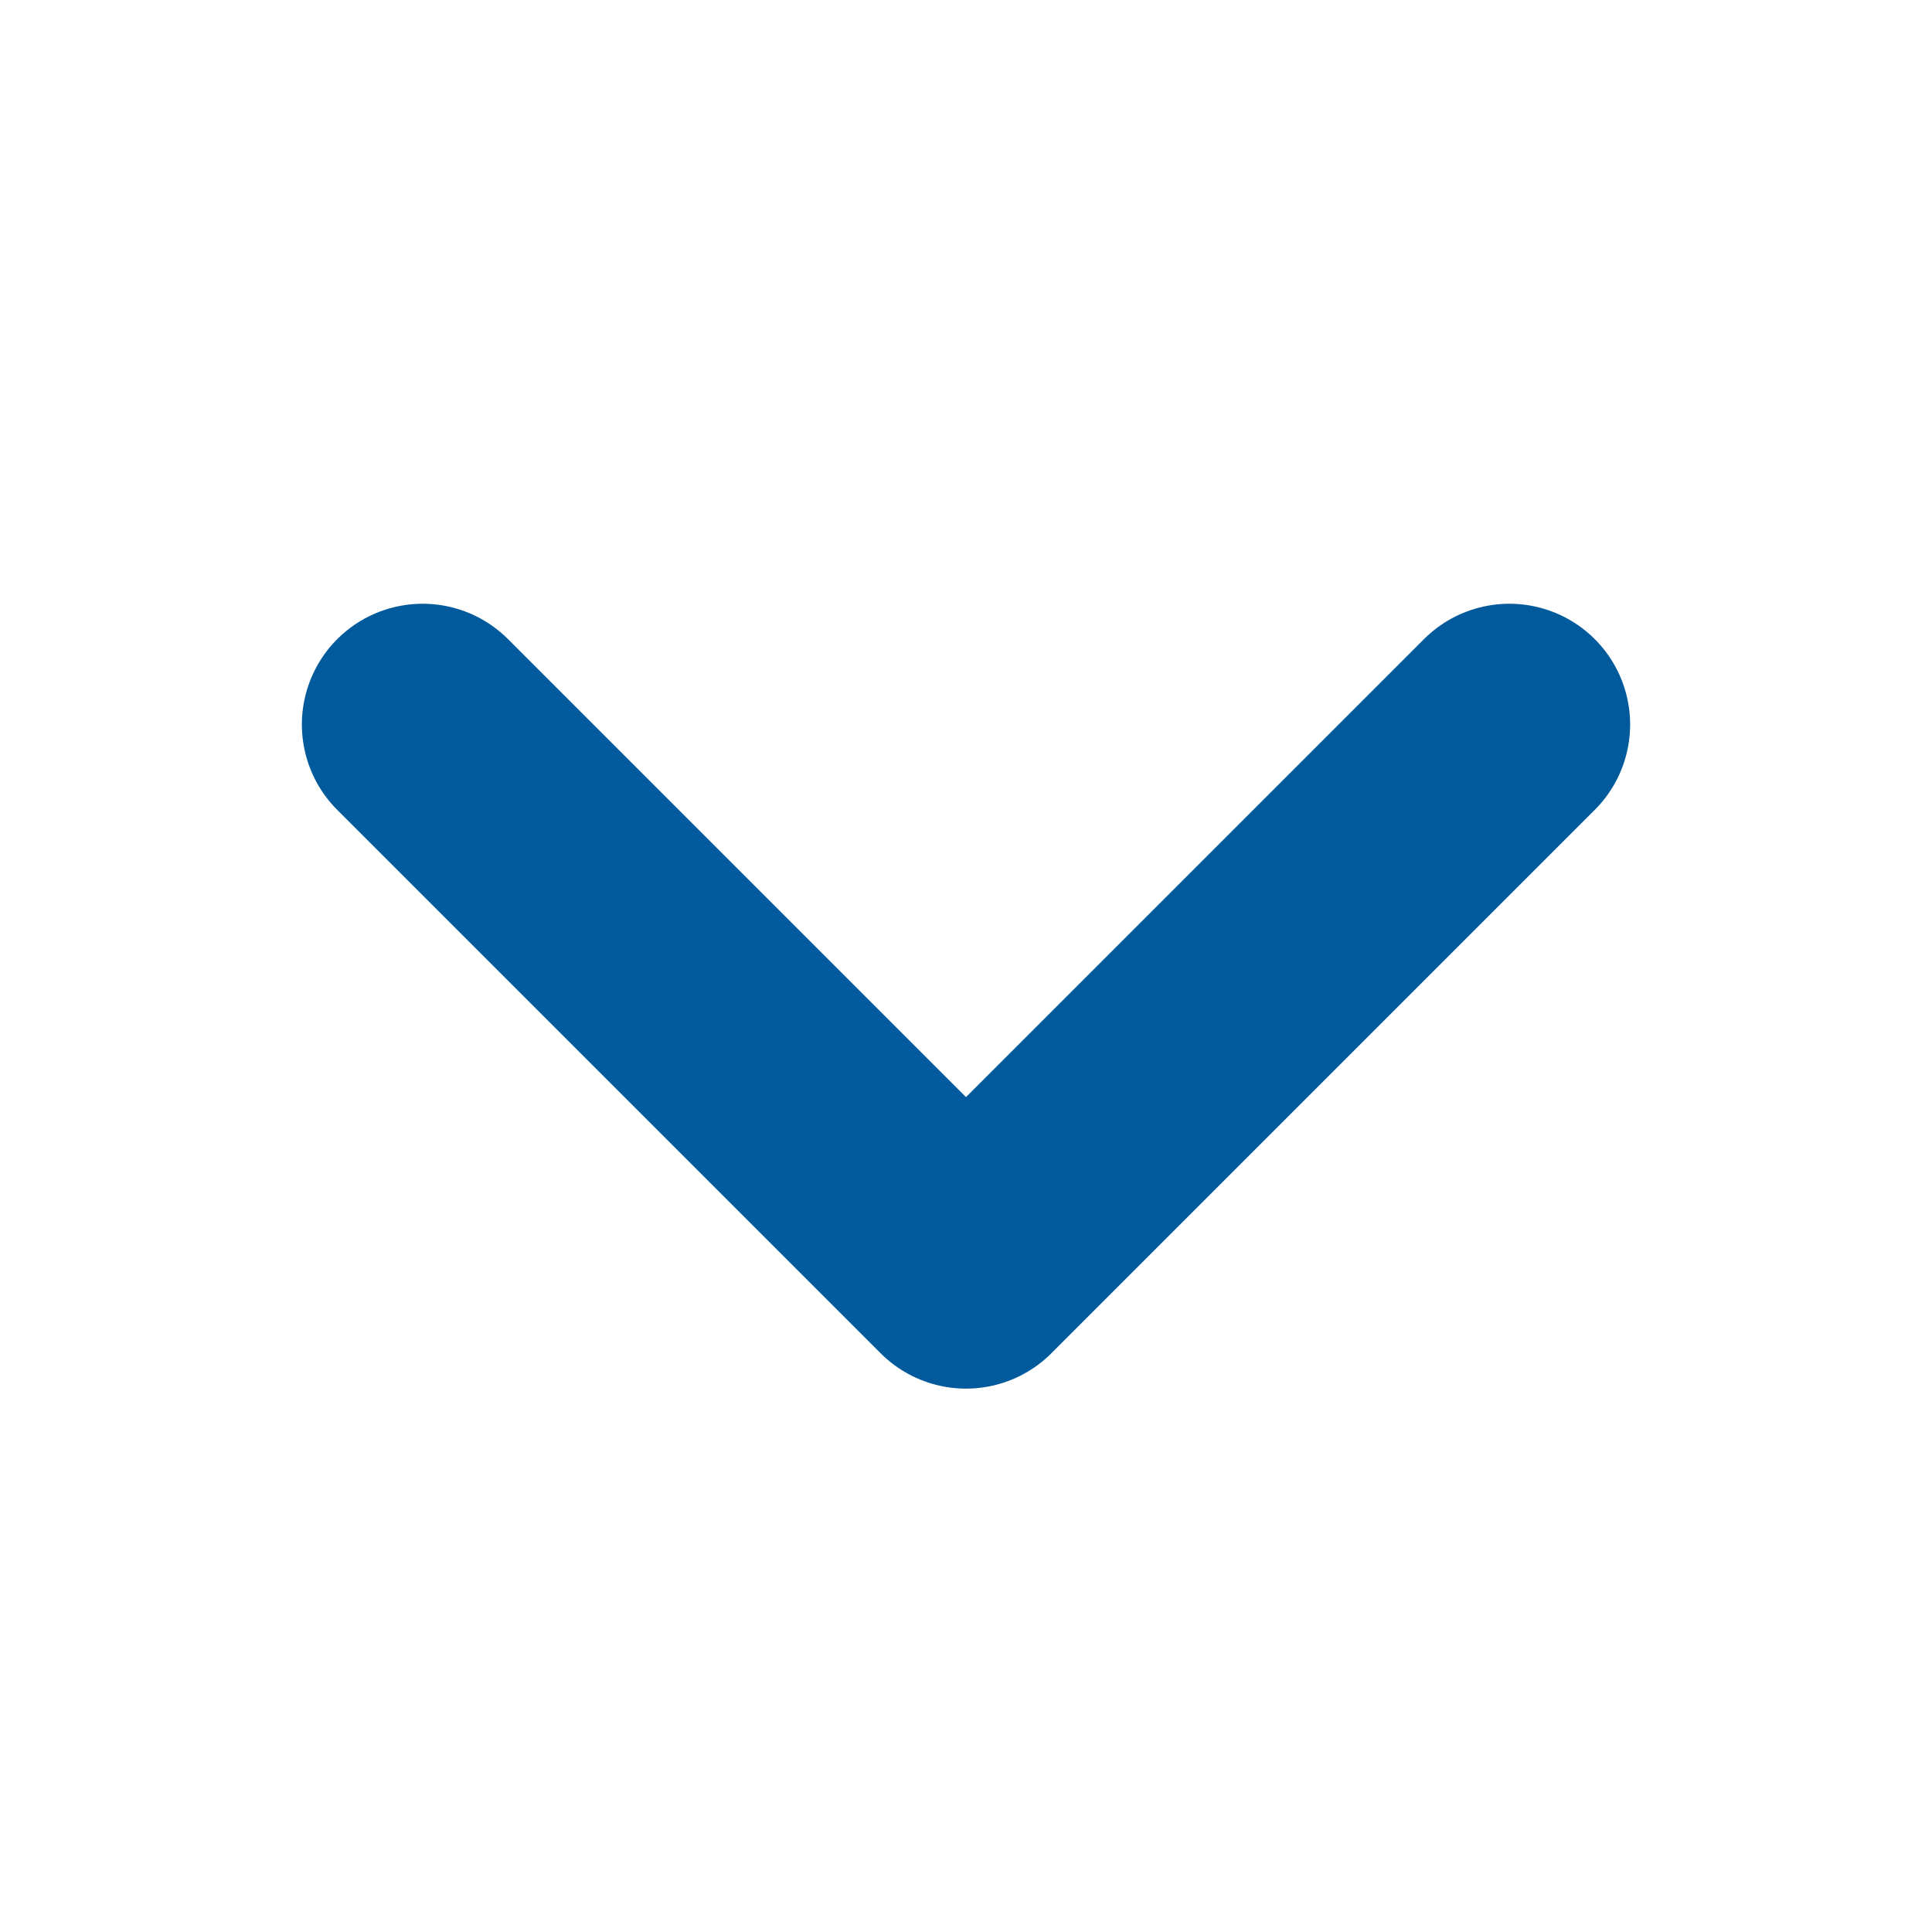
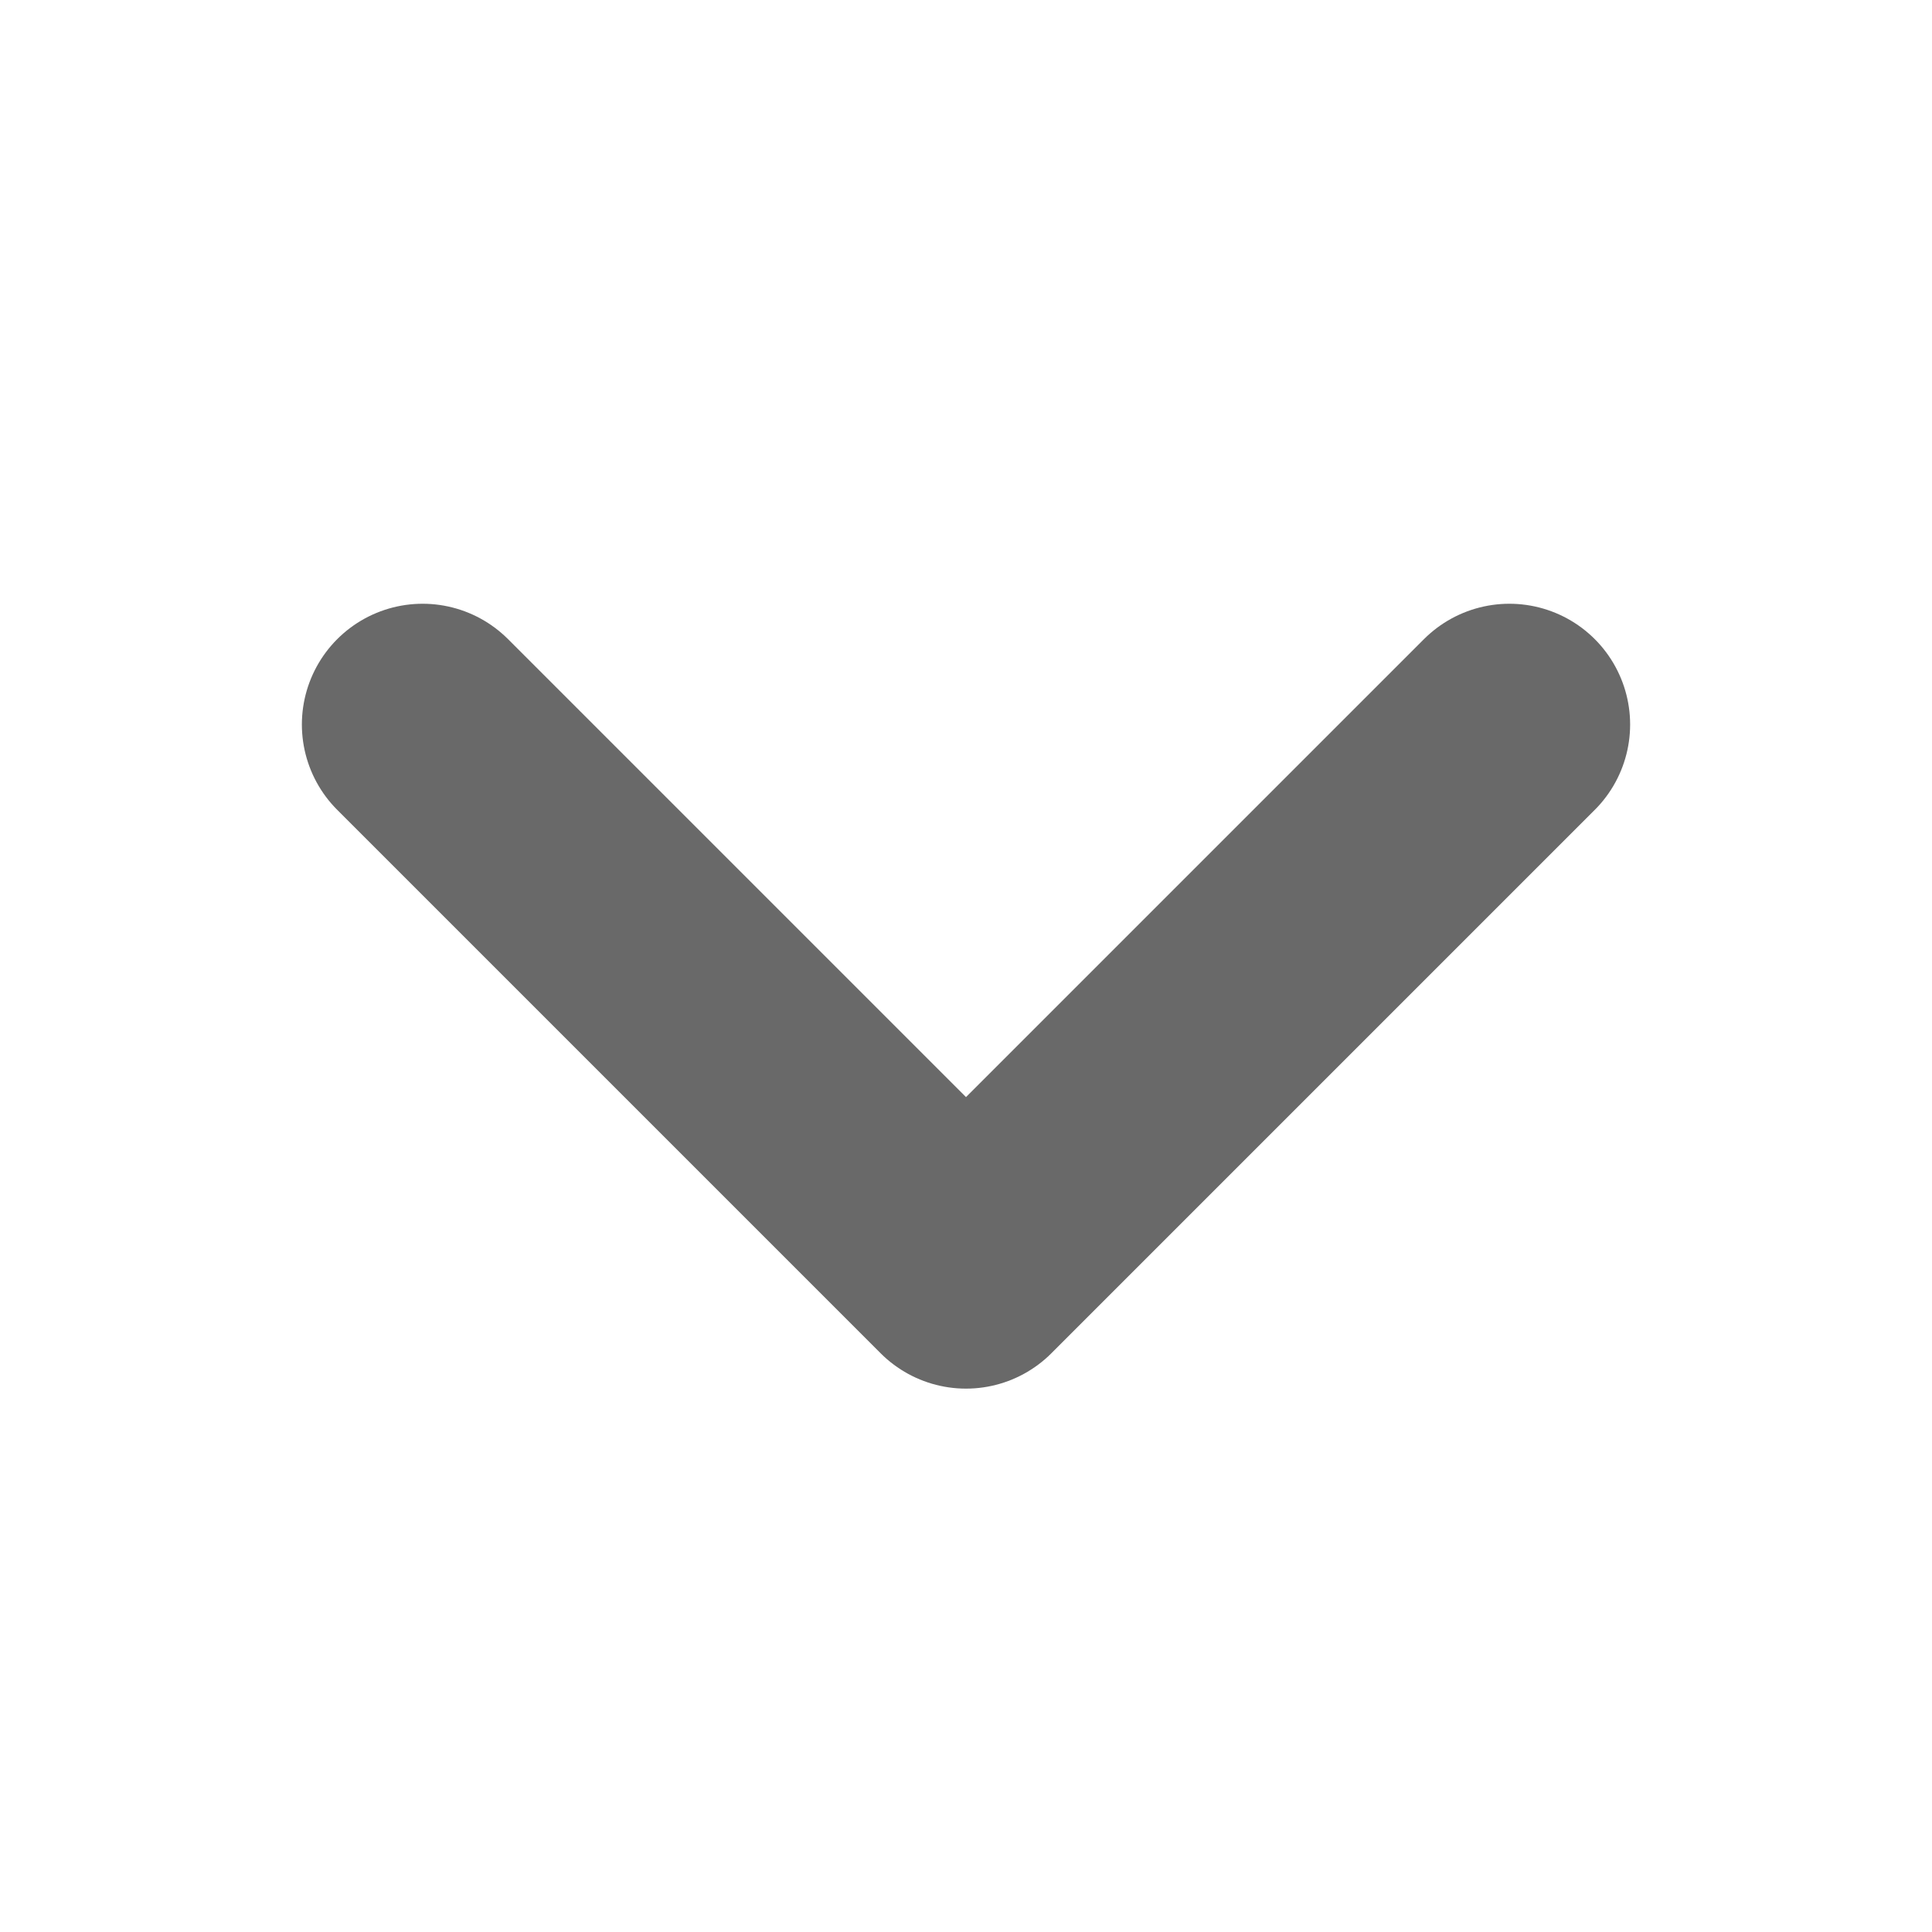
<svg xmlns="http://www.w3.org/2000/svg" width="16" height="16" viewBox="0 0 16 16" fill="none">
-   <path d="M3.5 6L8 10.5L12.5 6" stroke="#005A9C" stroke-width="2" stroke-linecap="round" stroke-linejoin="round" />
+   <path d="M3.5 6L8 10.5L12.5 6" stroke="#696969" stroke-width="2" stroke-linecap="round" stroke-linejoin="round" />
</svg>
